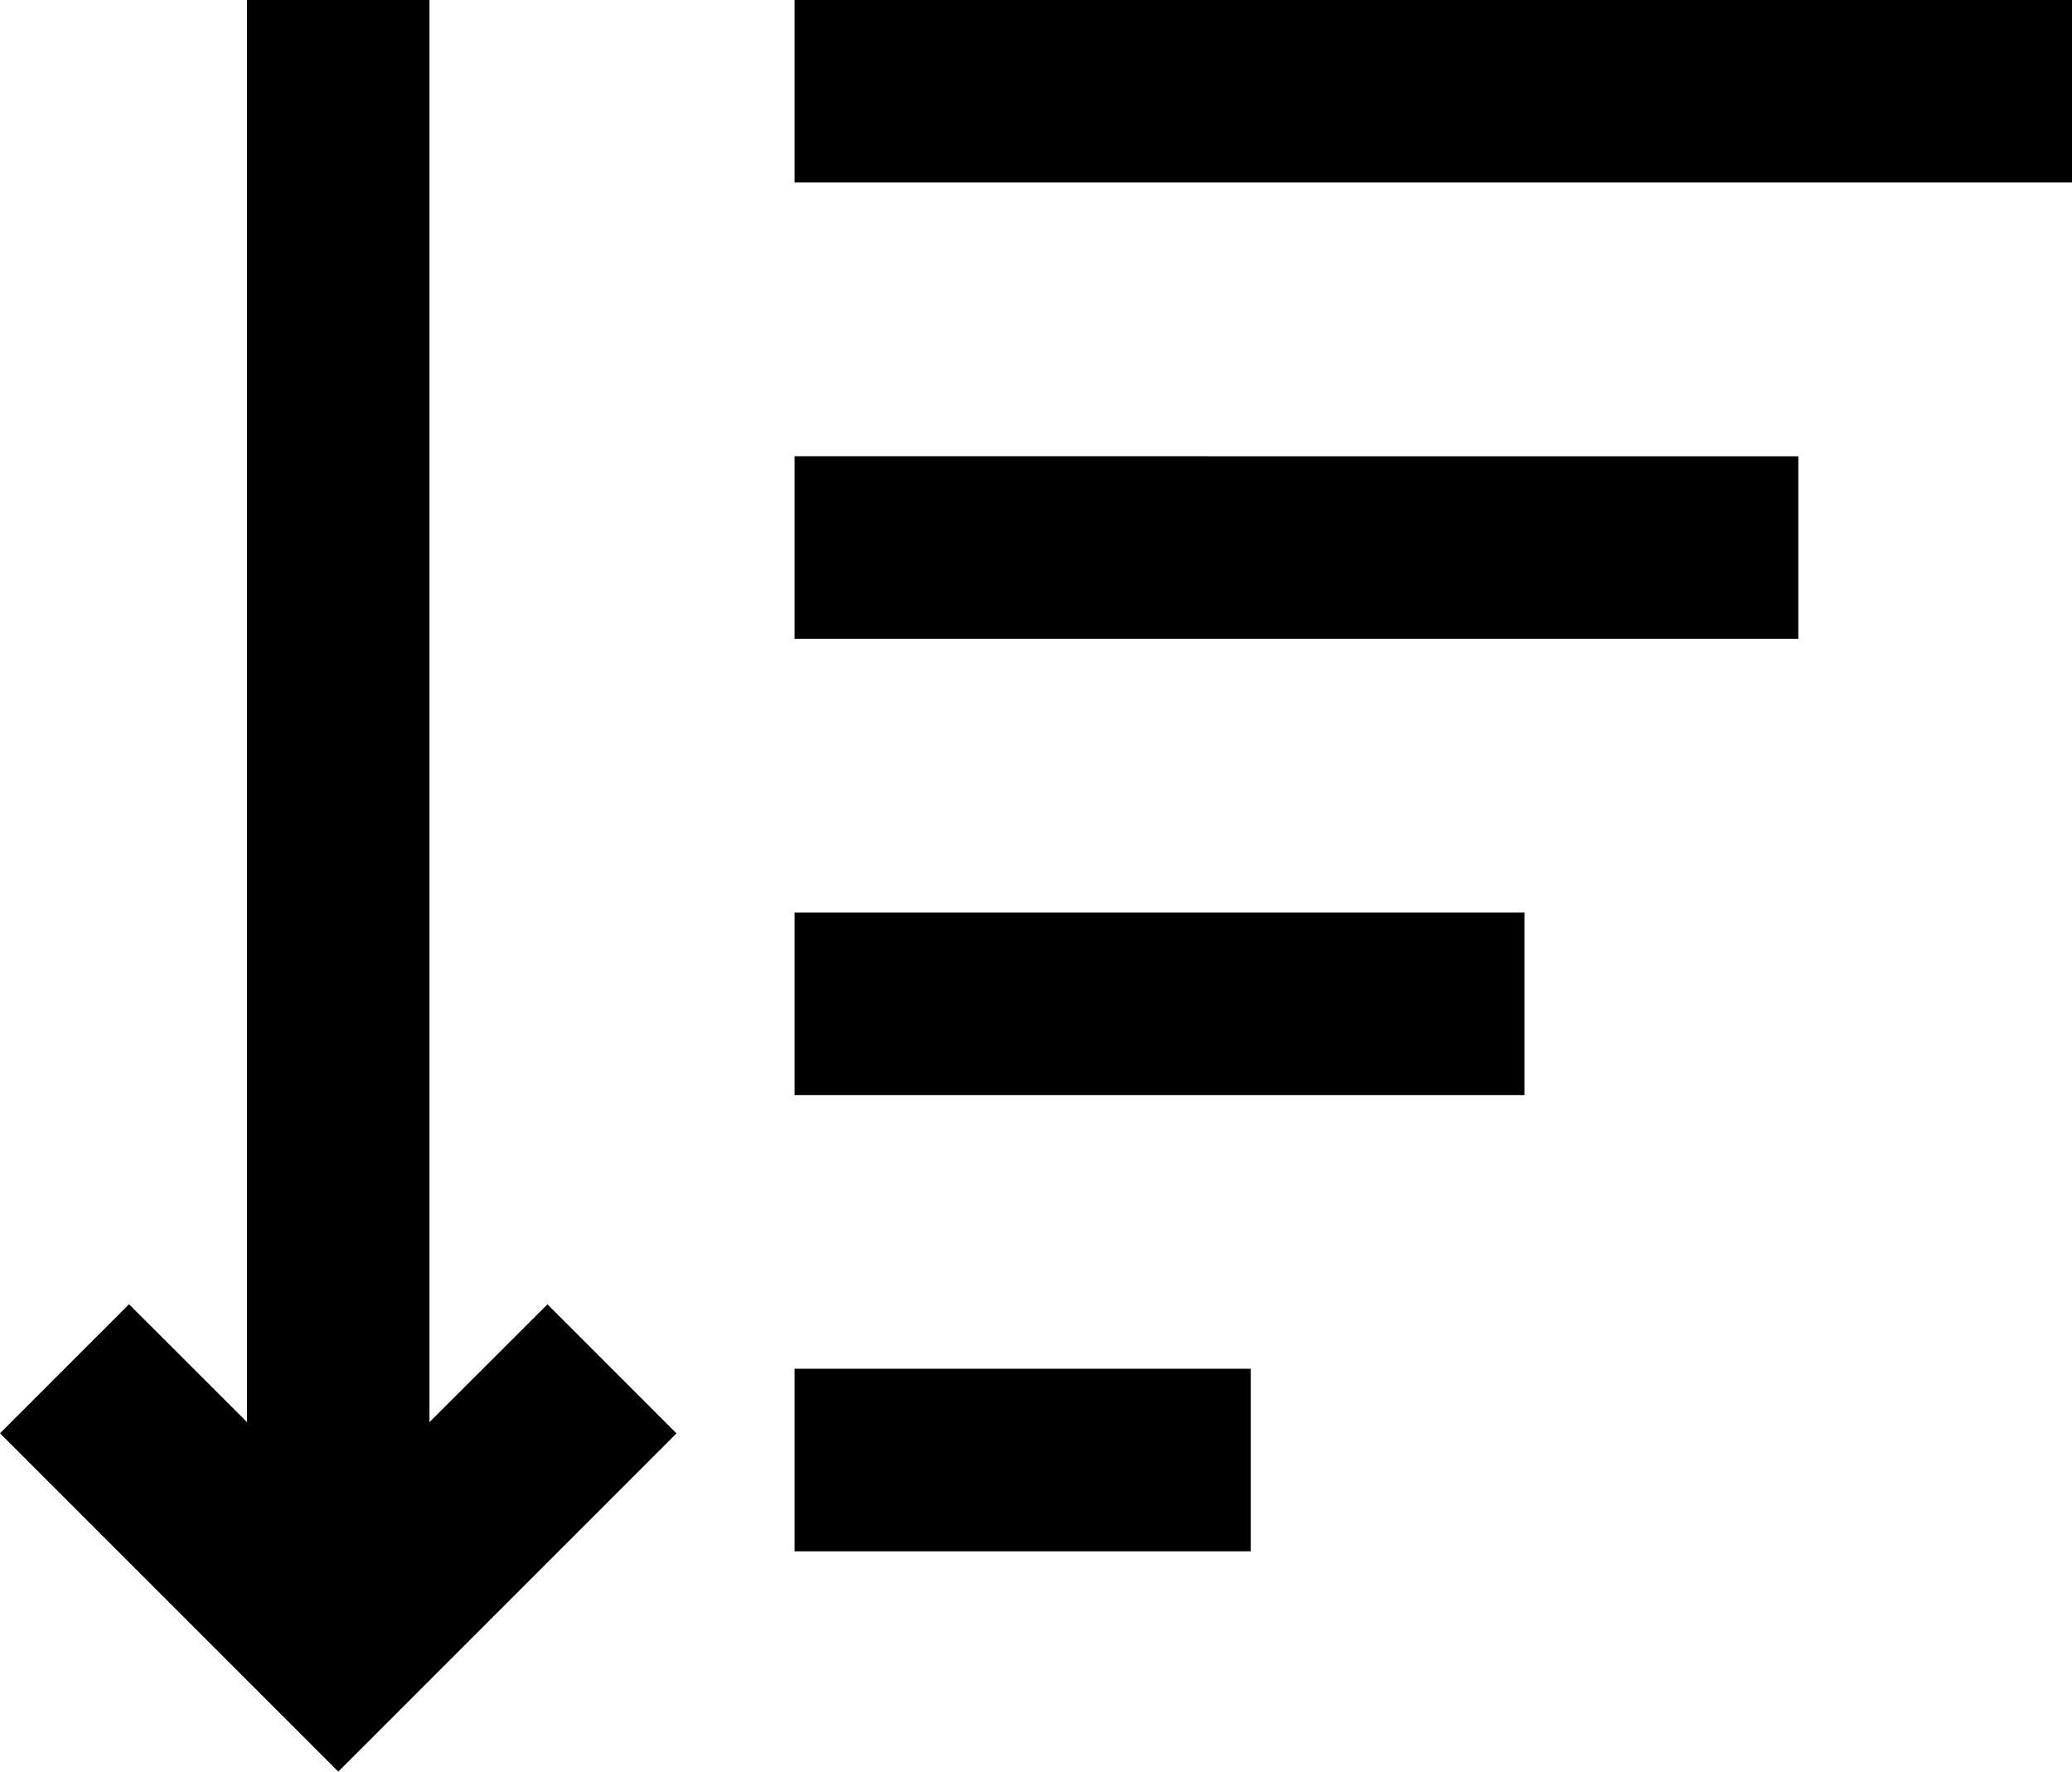
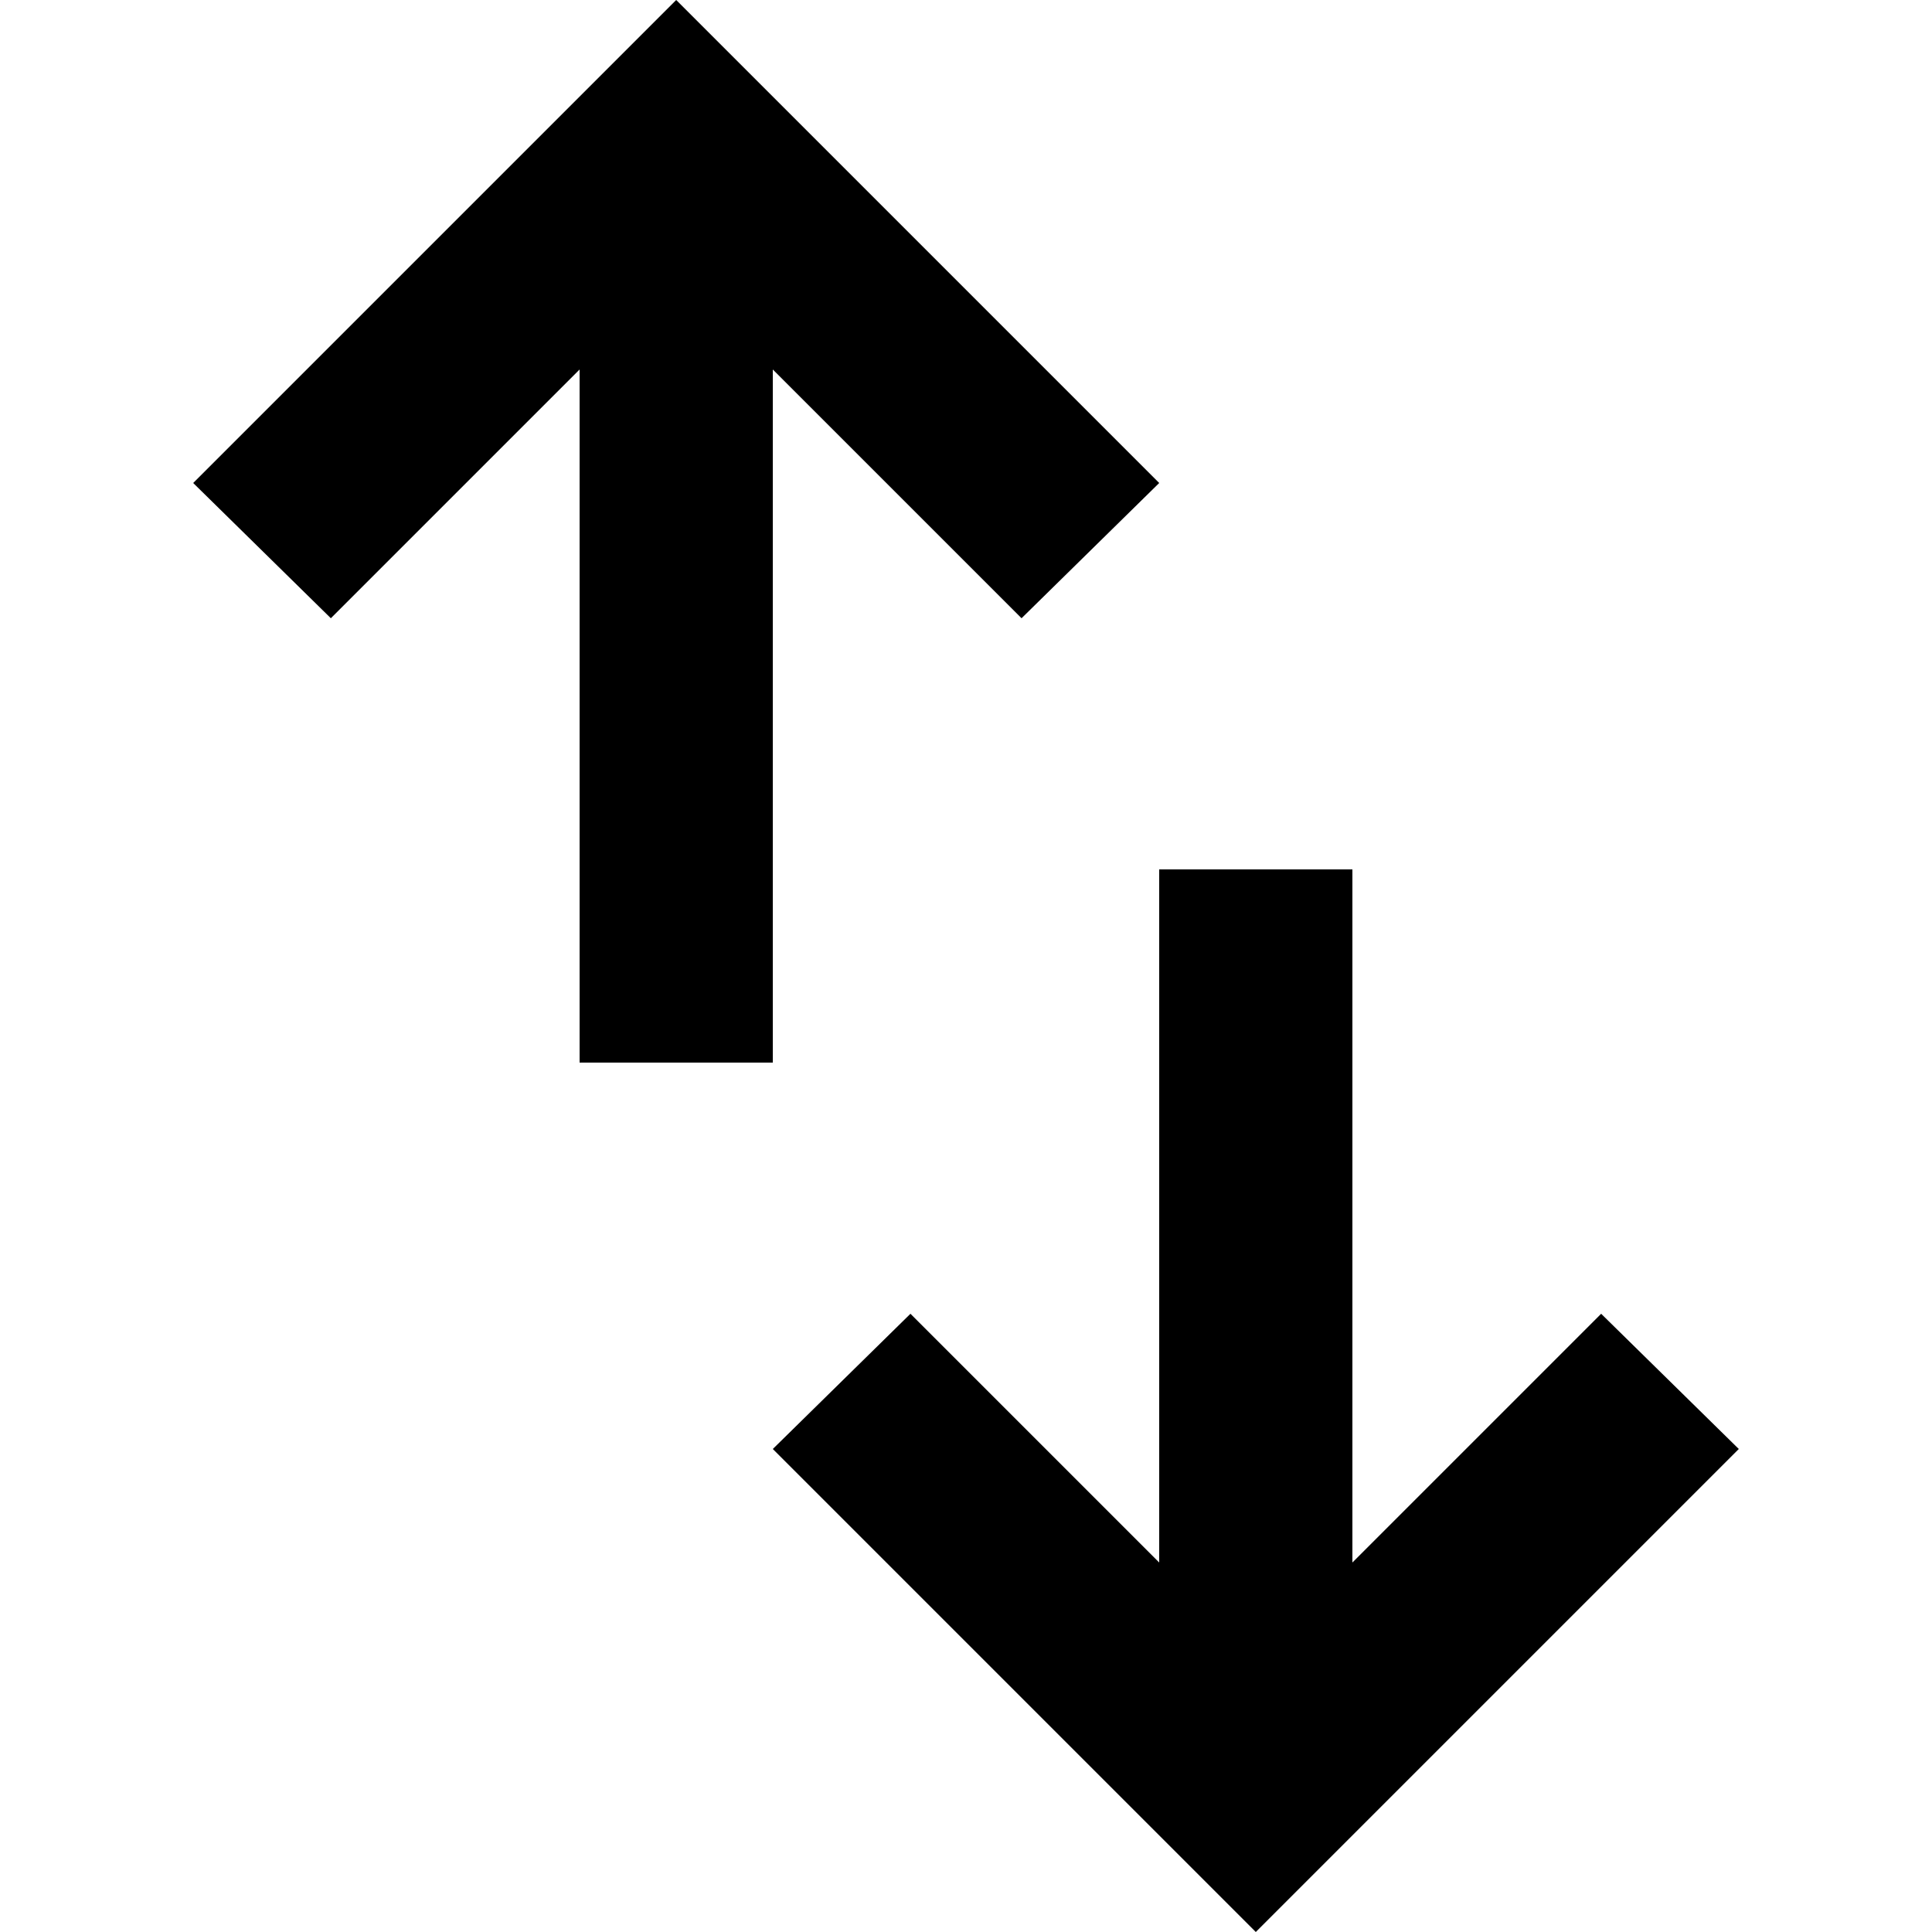
- <svg xmlns="http://www.w3.org/2000/svg" width="22" height="18.81" viewBox="0 0 22 18.81">
-   <g transform="translate(-4.293 -7)">
-     <path d="M8.853,7V22.1l1.253-1.251,1.37,1.37L7.885,25.81,4.293,22.218l1.37-1.37L6.916,22.1V7Zm8.72,14.533v1.938H12.729V21.533Zm2.907-4.844v1.938H12.729V16.689Zm2.907-4.844v1.938H12.729V11.844ZM26.293,7V8.938H12.729V7Z" />
-   </g>
+ <svg xmlns="http://www.w3.org/2000/svg" width="16" height="16" viewBox="0 0 16 16" fill="currentColor">
+   <path d="M4.8 8.8V3.06L2.74 5.12L1.6 4L5.6 0L9.6 4L8.46 5.12L6.4 3.06V8.8H4.8ZM10.4 16L6.4 12L7.54 10.88L9.6 12.94V7.2H11.2V12.94L13.26 10.88L14.4 12L10.4 16Z" fill="inherit" />
</svg>
